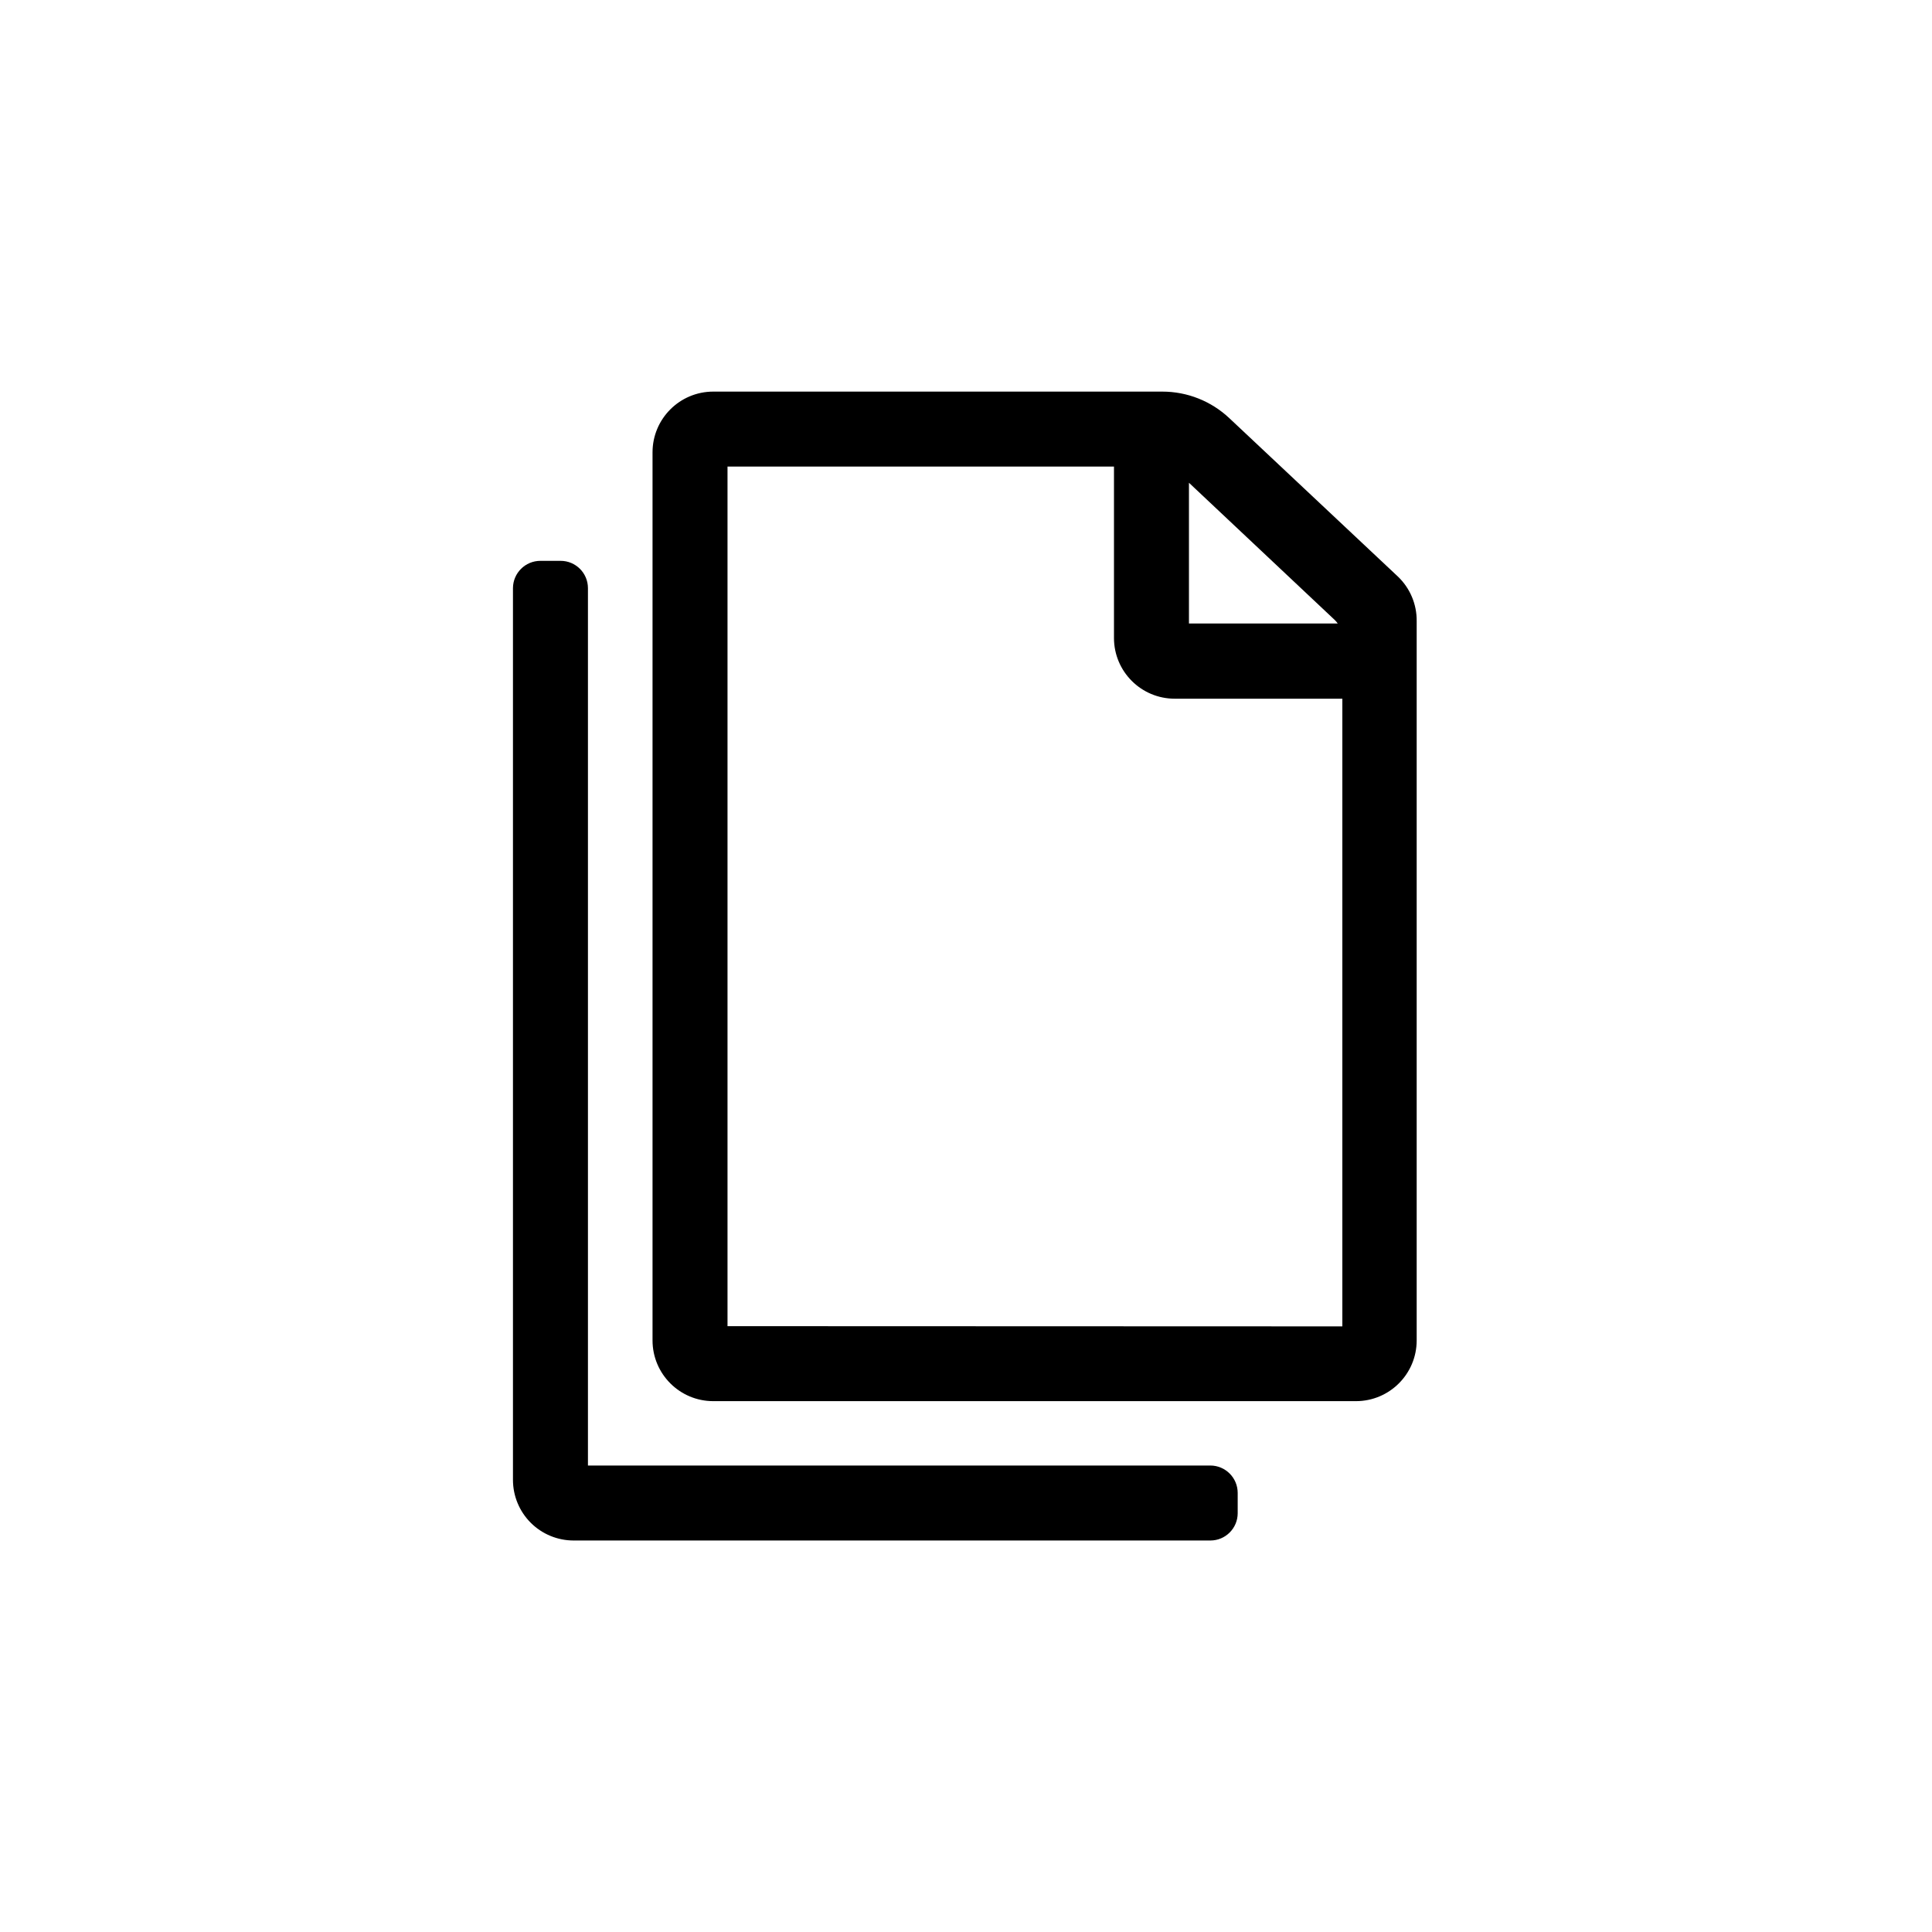
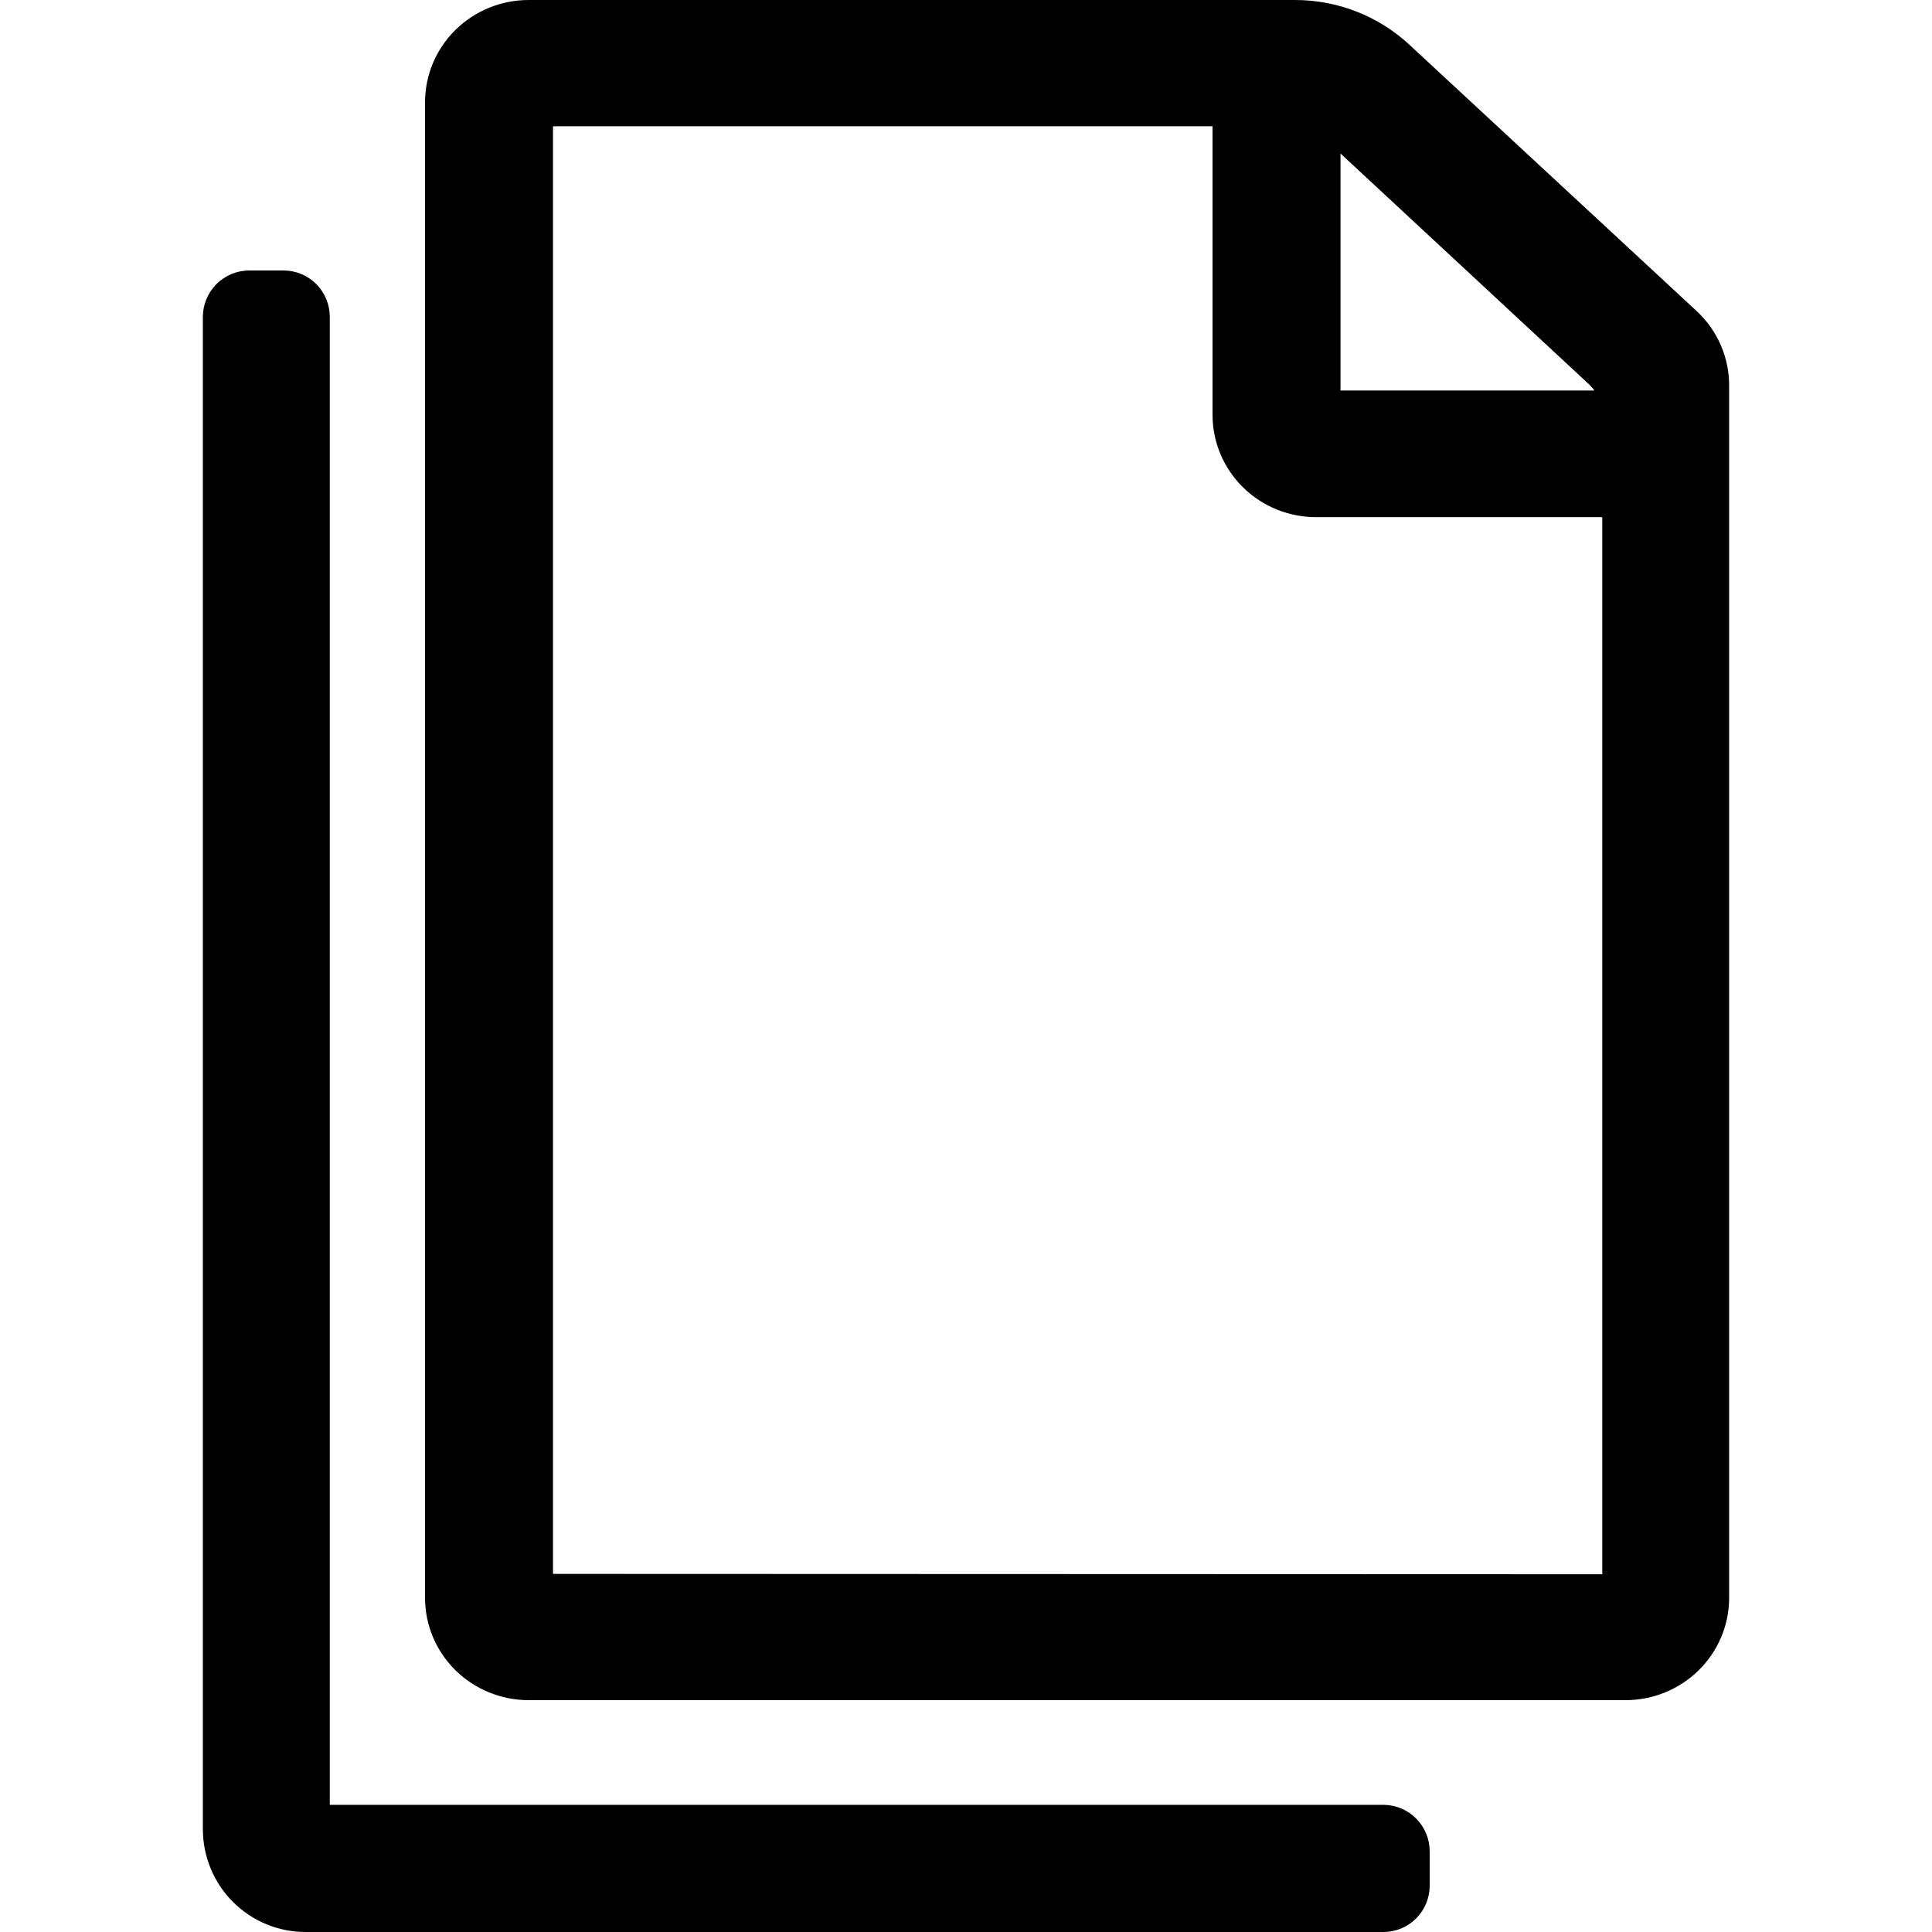
- <svg xmlns="http://www.w3.org/2000/svg" viewBox="0 0 180.37 180.37">
-   <path d="M130.5,53.82,114.78,39.05a9.12,9.12,0,0,0-6.28-2.49H66.59a5.67,5.67,0,0,0-5.67,5.67v82.91a5.67,5.67,0,0,0,5.67,5.67h60a5.67,5.67,0,0,0,5.67-5.67V58A5.66,5.66,0,0,0,130.5,53.82Zm-5.89,4.06a2.22,2.22,0,0,1,.28.33H111V45.07ZM67.92,123.81V43.56H104v16a5.67,5.67,0,0,0,5.67,5.67h15.65v58.6Z" />
-   <path d="M113,136.82H54.89V54.91a2.55,2.55,0,0,0-2.55-2.55H50.45a2.56,2.56,0,0,0-2.56,2.55v83.25a5.66,5.66,0,0,0,5.67,5.66H113a2.55,2.55,0,0,0,2.55-2.55v-1.89A2.56,2.56,0,0,0,113,136.82Z" />
+ <svg xmlns="http://www.w3.org/2000/svg" viewBox="0 0 200 200">
+   <path d="M175.668 32.231L145.921 4.65C142.709 1.656 138.456 -0.008 134.037 3.17317e-05H54.73C51.884 3.17317e-05 49.155 1.116 47.143 3.101C45.13 5.087 44 7.78 44 10.588V165.412C44 168.22 45.13 170.913 47.143 172.899C49.155 174.884 51.884 176 54.73 176H168.269C171.115 176 173.844 174.884 175.856 172.899C177.869 170.913 178.999 168.22 178.999 165.412V40.036C179.019 38.579 178.734 37.133 178.161 35.79C177.588 34.447 176.739 33.235 175.668 32.231V32.231ZM164.523 39.812C164.719 40 164.897 40.207 165.053 40.429H138.768V15.891L164.523 39.812ZM57.246 162.928V13.072H125.522V42.95C125.522 44.34 125.799 45.717 126.338 47.002C126.878 48.286 127.668 49.453 128.664 50.437C129.661 51.42 130.843 52.2 132.145 52.732C133.447 53.264 134.842 53.538 136.251 53.538H165.866V162.966L57.246 162.928Z" />
+   <path d="M143.214 186.836H34.139V32.795C34.139 31.524 33.635 30.304 32.737 29.405C31.84 28.505 30.622 28 29.353 28H25.805C24.534 28 23.315 28.505 22.414 29.403C21.513 30.302 21.005 31.522 21 32.795V189.356C21 190.755 21.275 192.141 21.811 193.433C22.346 194.726 23.13 195.9 24.118 196.889C25.107 197.878 26.28 198.661 27.571 199.195C28.863 199.729 30.246 200.002 31.643 200H143.214C143.842 200 144.465 199.876 145.045 199.635C145.626 199.394 146.154 199.041 146.598 198.595C147.043 198.15 147.395 197.621 147.636 197.04C147.876 196.458 148 195.834 148 195.204V191.65C148 190.377 147.496 189.155 146.599 188.252C145.702 187.35 144.485 186.841 143.214 186.836V186.836Z" />
</svg>
